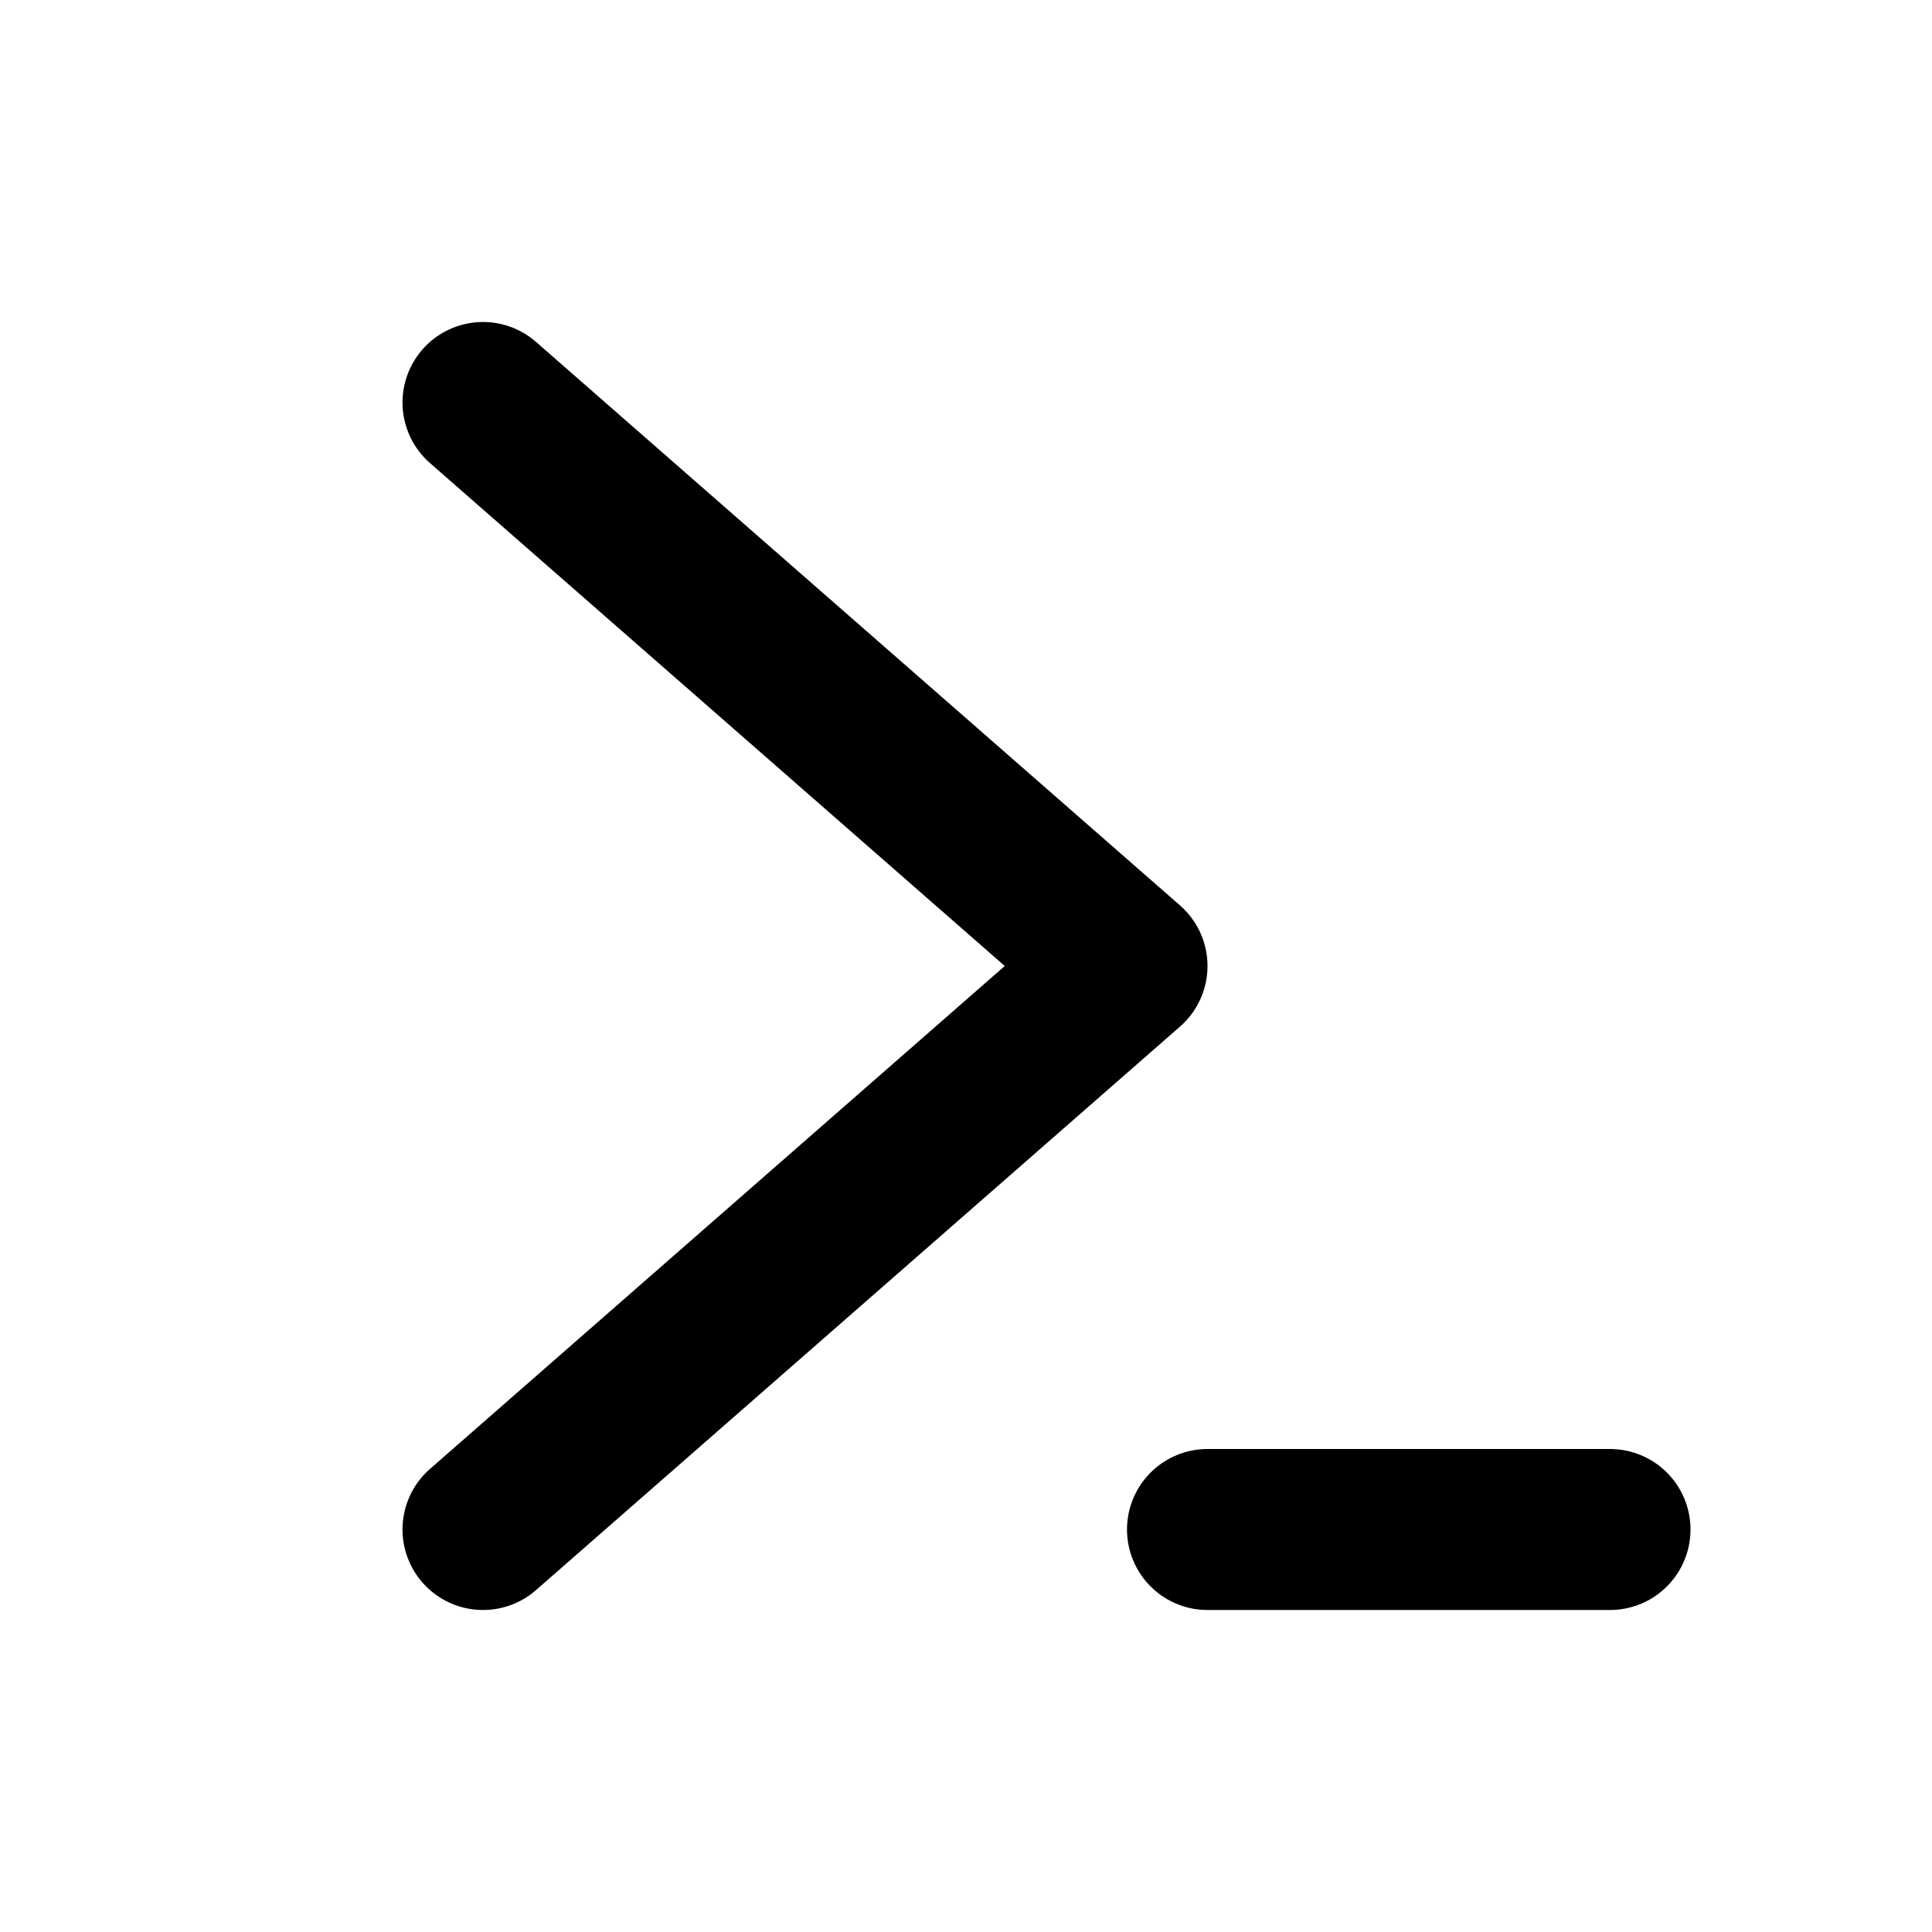
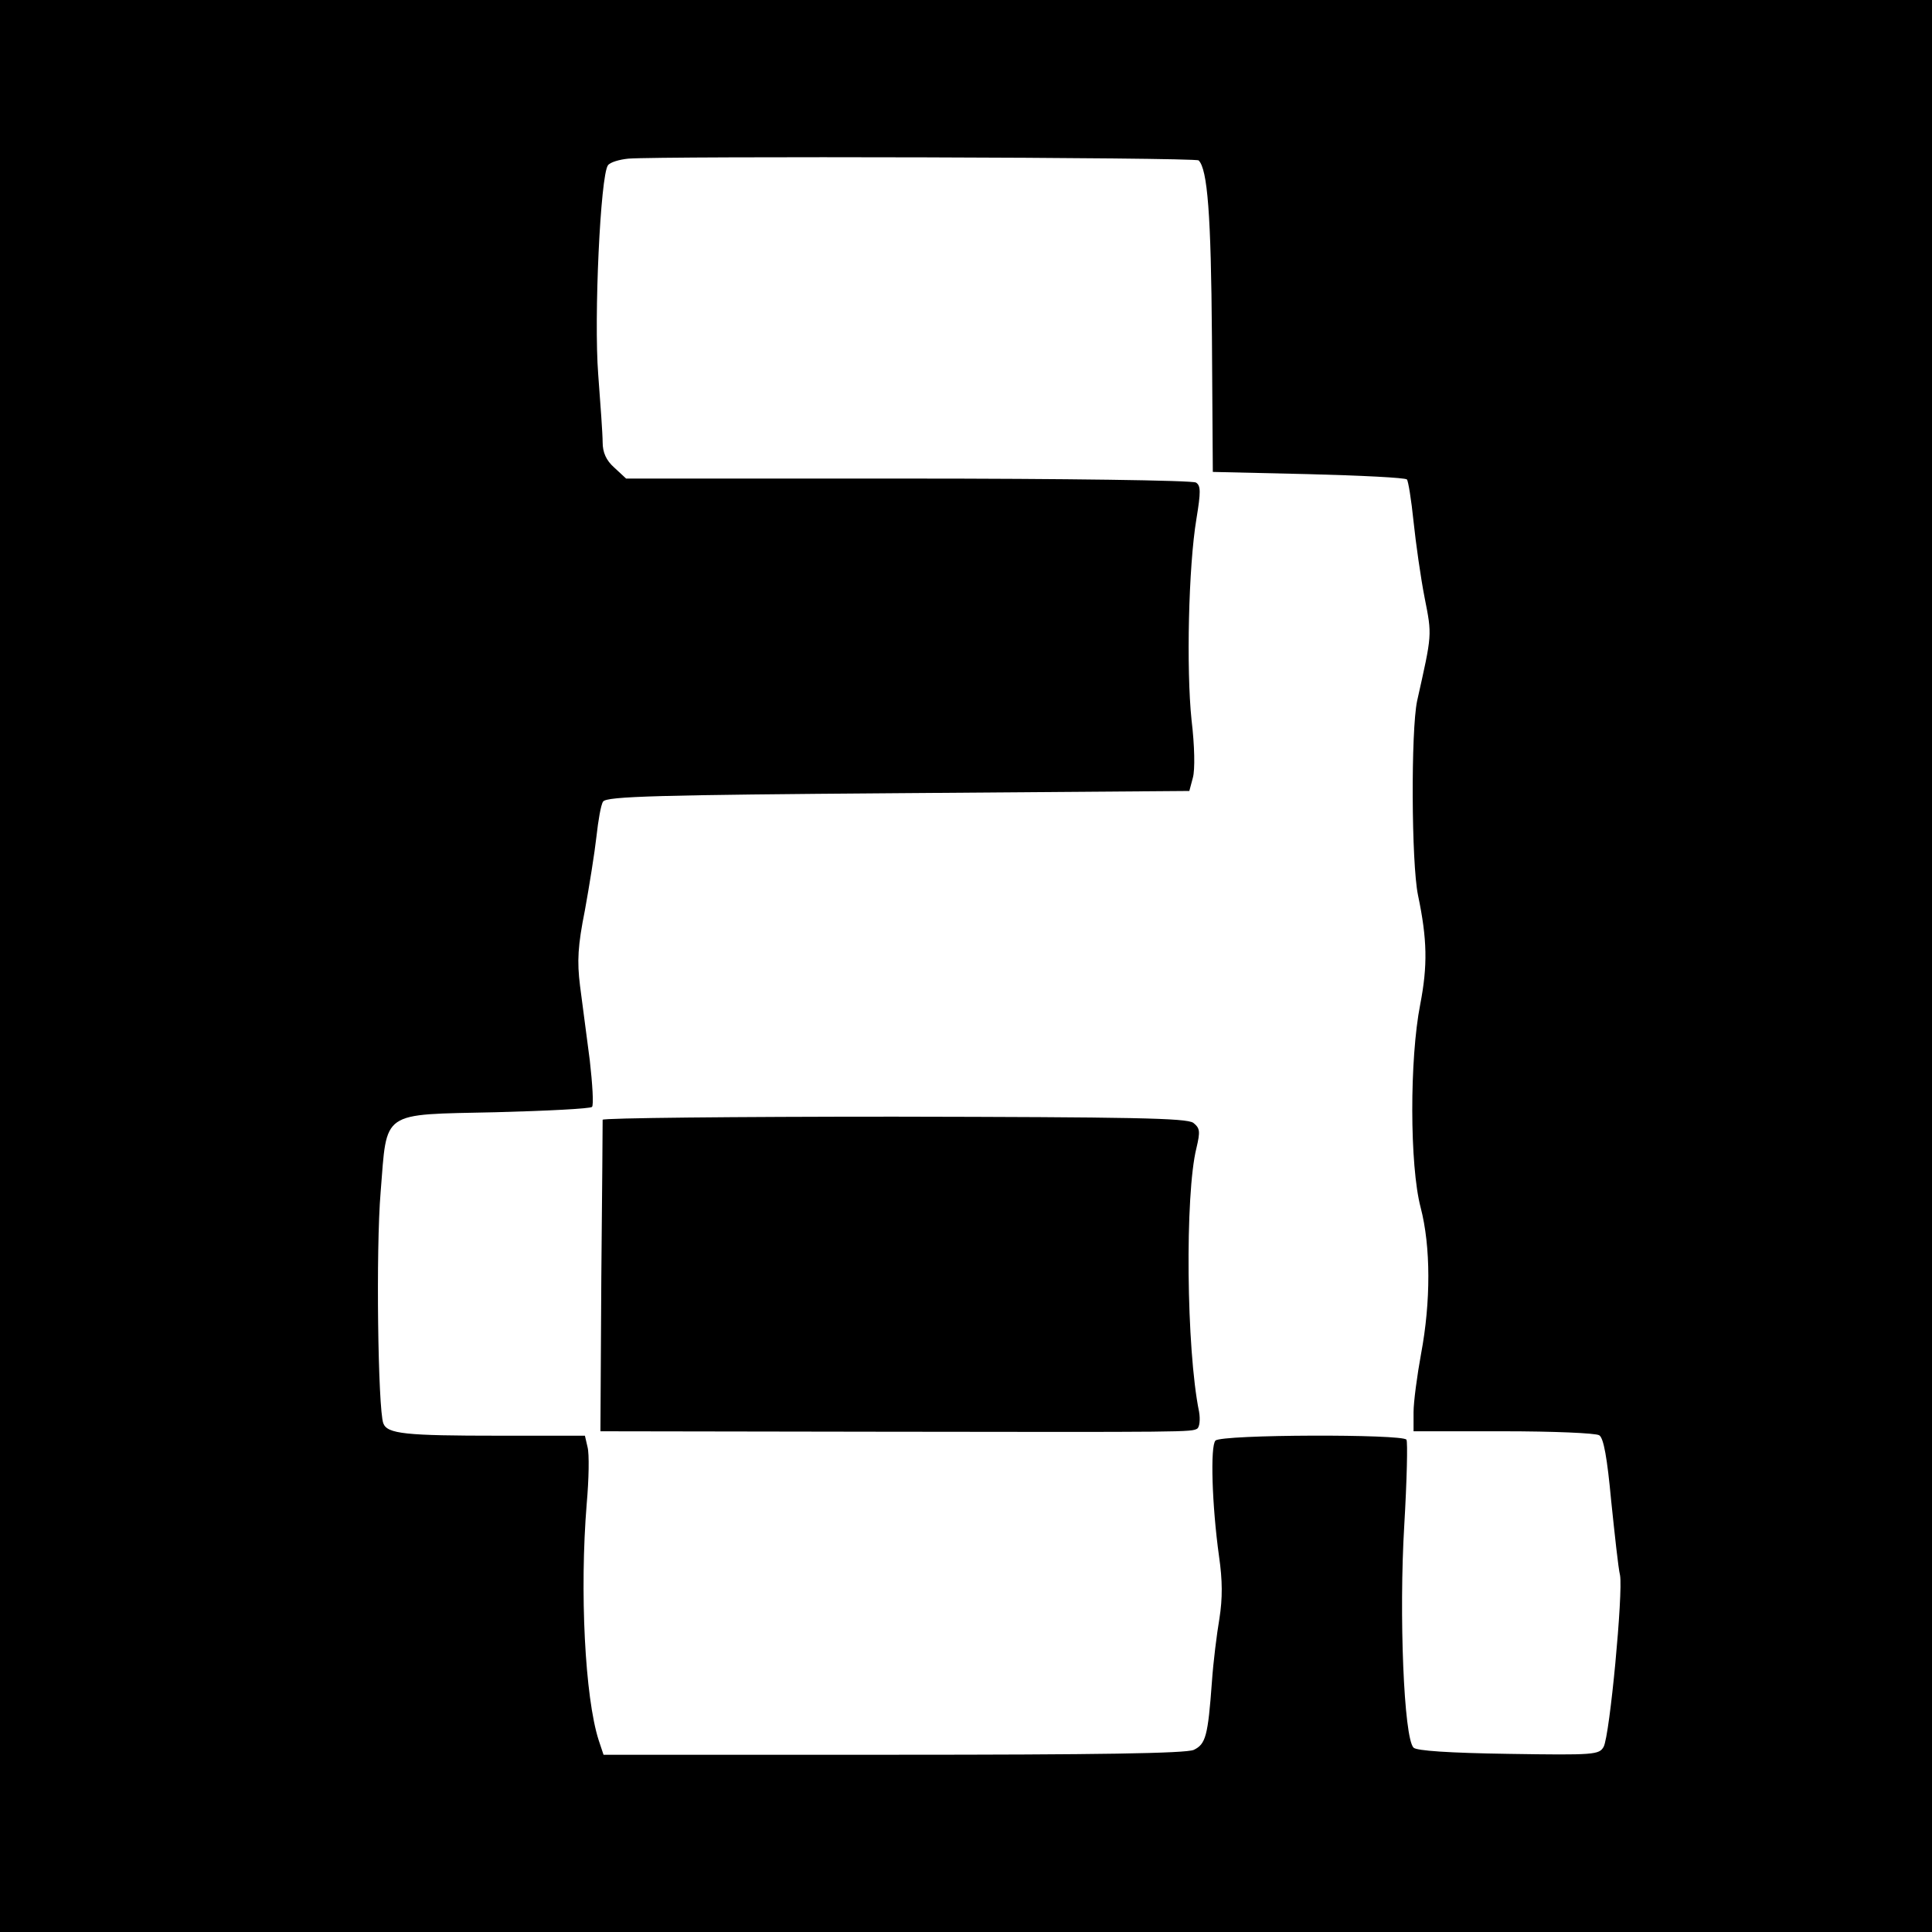
- <svg xmlns="http://www.w3.org/2000/svg" role="img" viewBox="0 0 24 24" fill="none" stroke="currentColor" stroke-width="2" stroke-linecap="round" stroke-linejoin="round">
-   <polyline points="6 5 14 12 6 19" />
-   <line x1="15" y1="19" x2="20" y2="19" />
+ <svg xmlns="http://www.w3.org/2000/svg" version="1.0" viewBox="0 0 436 436" preserveAspectRatio="xMidYMid meet">
+   <g transform="translate(0,436) scale(0.1,-0.1)" fill="#000000" stroke="none">
+     <path d="M0 2180 l0 -2180 2180 0 2180 0 0 2180 0 2180 -2180 0 -2180 0 0 -2180z m2705 1818 c20 -20 28 -121 30 -398 l2 -305 216 -5 c118 -3 218 -8 222 -12 3 -3 10 -46 15 -95 5 -48 16 -126 25 -172 17 -86 17 -81 -17 -233 -14 -67 -13 -365 2 -438 21 -100 22 -159 5 -247 -24 -122 -24 -363 1 -458 23 -88 23 -213 1 -330 -9 -49 -17 -109 -17 -132 l0 -43 203 0 c111 0 208 -4 216 -9 10 -6 18 -51 27 -148 8 -76 16 -152 20 -168 7 -39 -23 -361 -37 -387 -10 -18 -21 -19 -214 -16 -135 2 -208 7 -215 14 -22 22 -33 301 -21 501 6 102 8 189 5 194 -8 13 -417 12 -431 -2 -12 -12 -8 -146 8 -261 8 -55 8 -95 1 -140 -6 -35 -14 -99 -17 -143 -9 -123 -14 -141 -41 -154 -18 -8 -217 -11 -679 -11 l-653 0 -11 33 c-31 97 -43 336 -27 533 5 56 6 113 2 128 l-6 26 -194 0 c-211 0 -252 4 -261 28 -12 33 -17 392 -6 522 15 186 -2 174 260 180 115 3 213 8 217 12 4 4 1 52 -5 105 -7 54 -17 130 -22 168 -7 56 -5 91 11 171 10 55 22 130 26 166 4 36 10 72 15 79 7 12 128 15 665 19 l658 5 8 30 c5 18 4 72 -3 130 -12 115 -7 346 11 454 10 61 10 75 -1 82 -8 5 -300 9 -650 9 l-636 0 -27 25 c-18 16 -26 34 -26 57 0 18 -5 87 -10 153 -10 128 5 449 22 472 5 7 26 13 46 15 78 6 1281 3 1287 -4z" />
+     <path d="M1360 1833 c0 -5 -1 -164 -3 -356 l-2 -347 625 -1 c704 -1 708 -1 722 7 5 4 7 20 4 38 -29 141 -32 491 -6 595 9 38 8 45 -7 57 -15 11 -139 13 -675 14 -362 0 -658 -3 -658 -7z" />
+   </g>
</svg>
